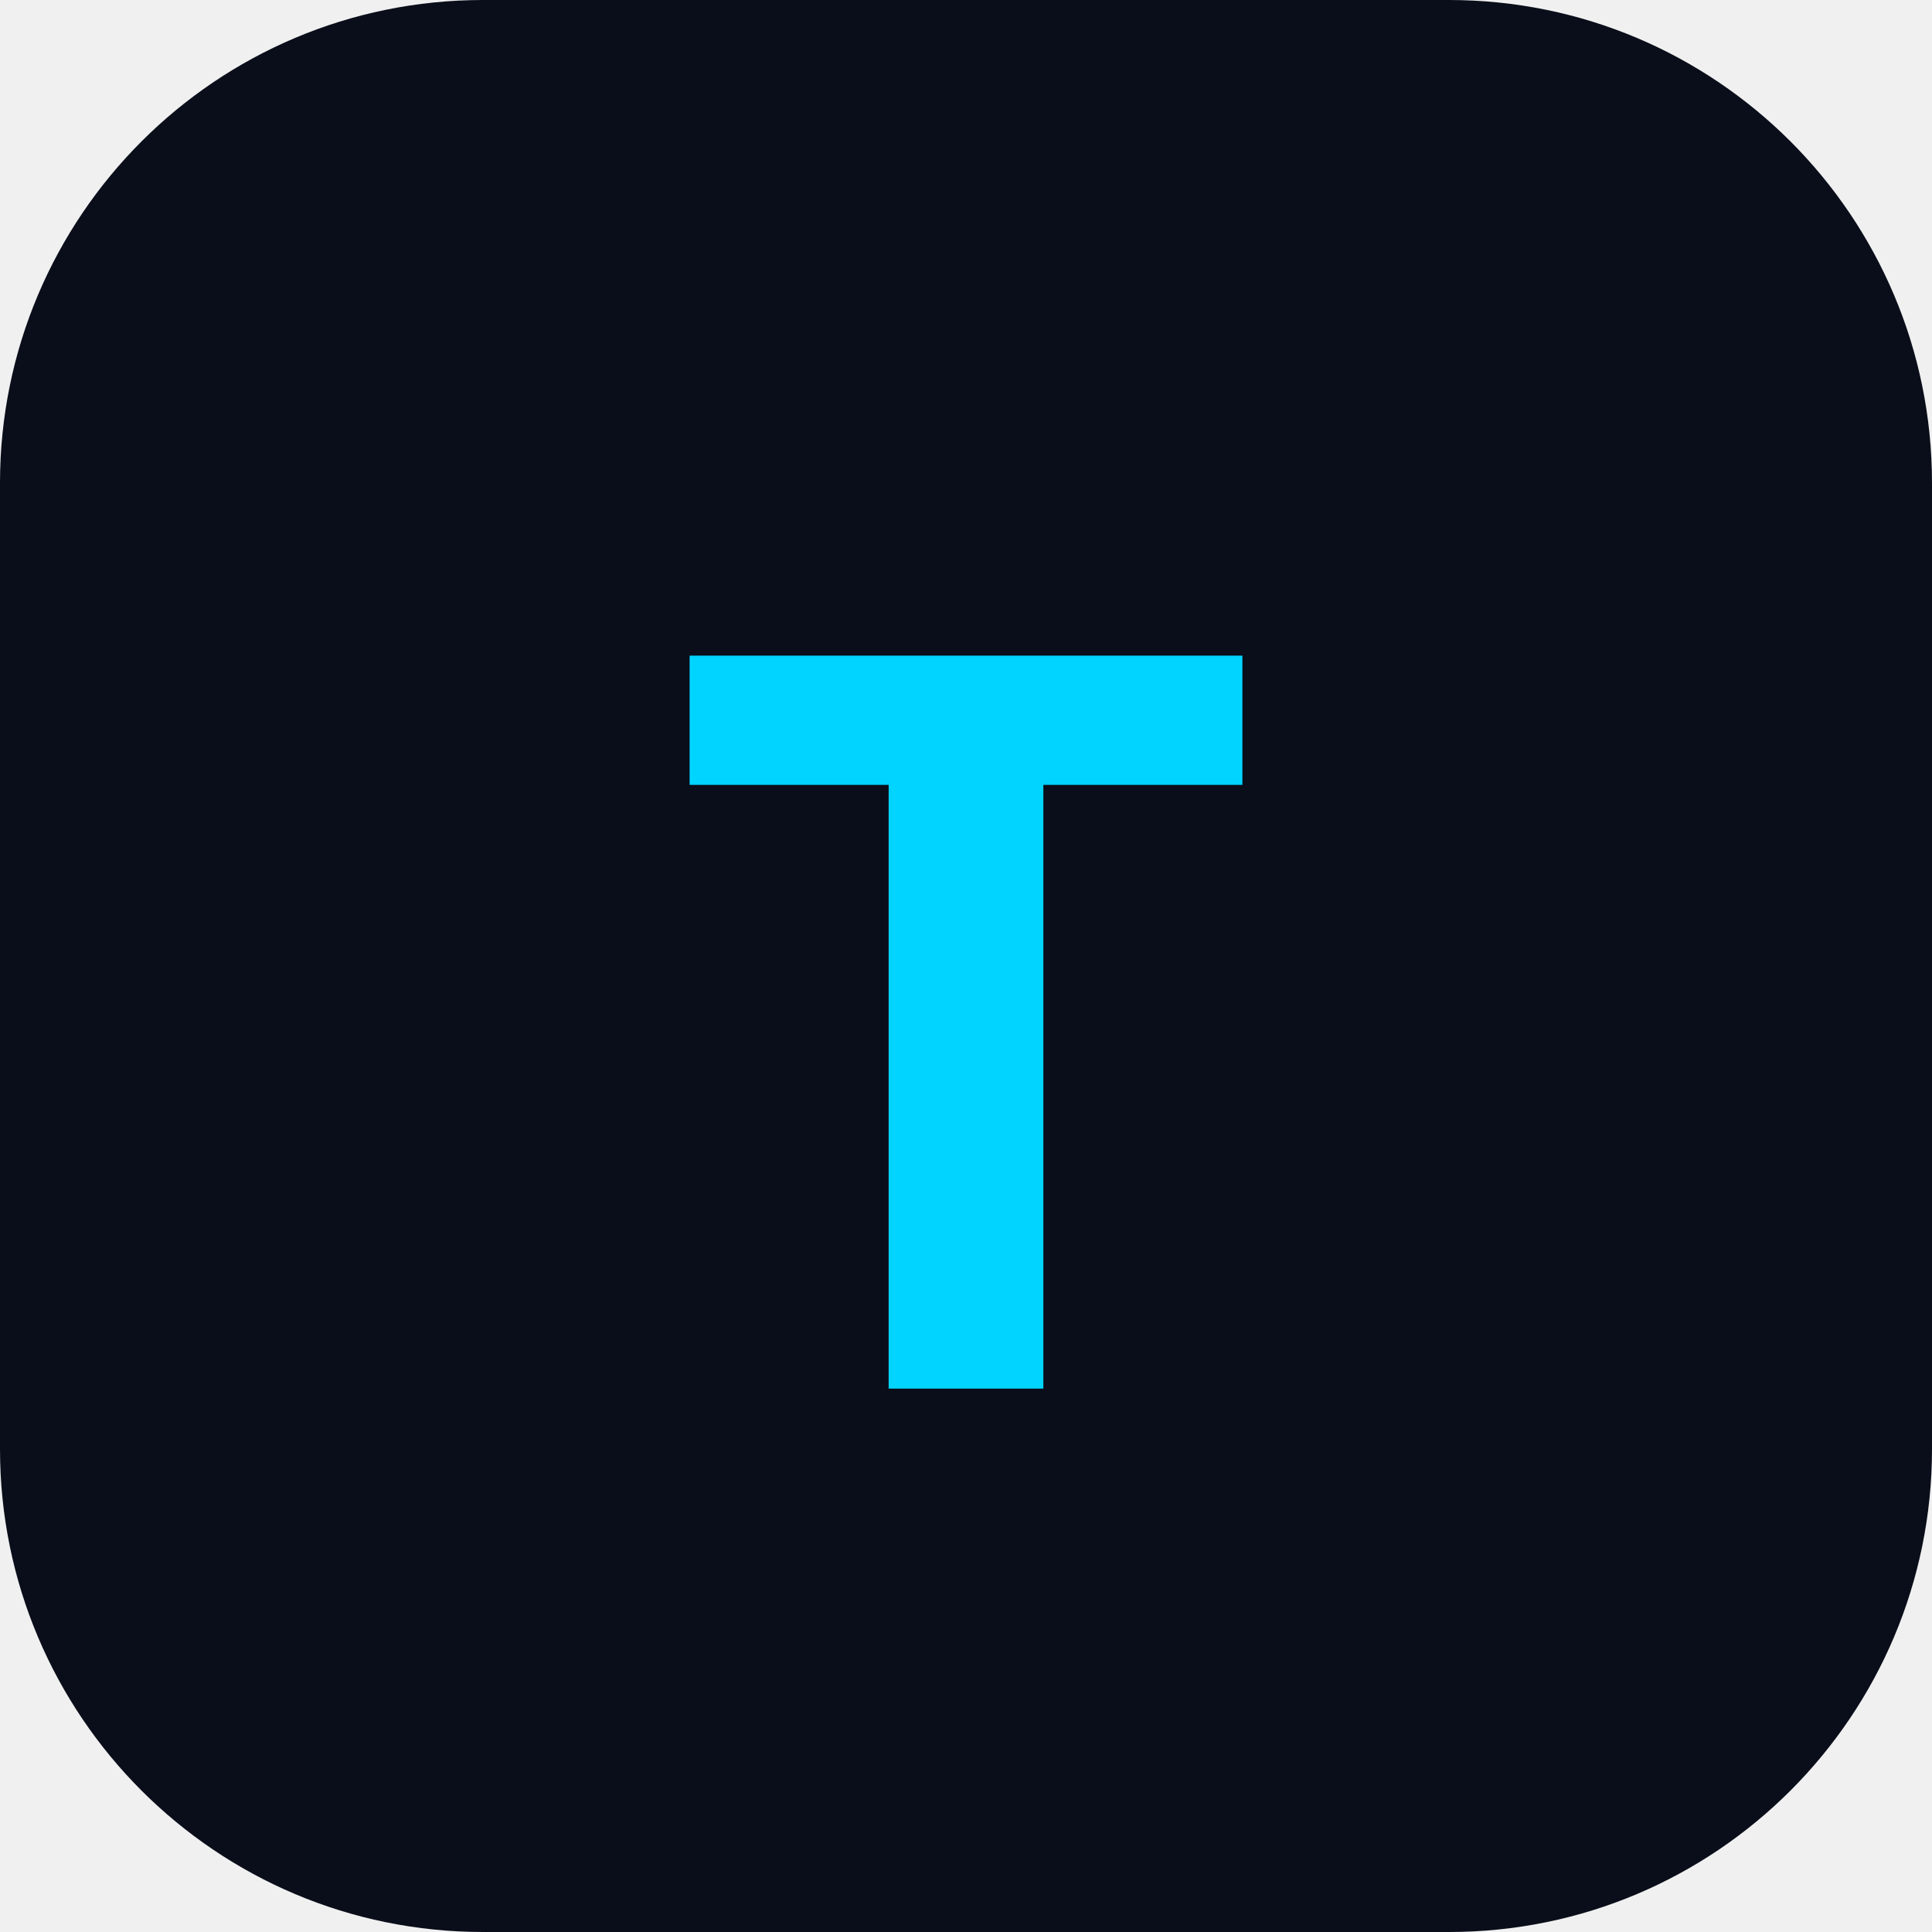
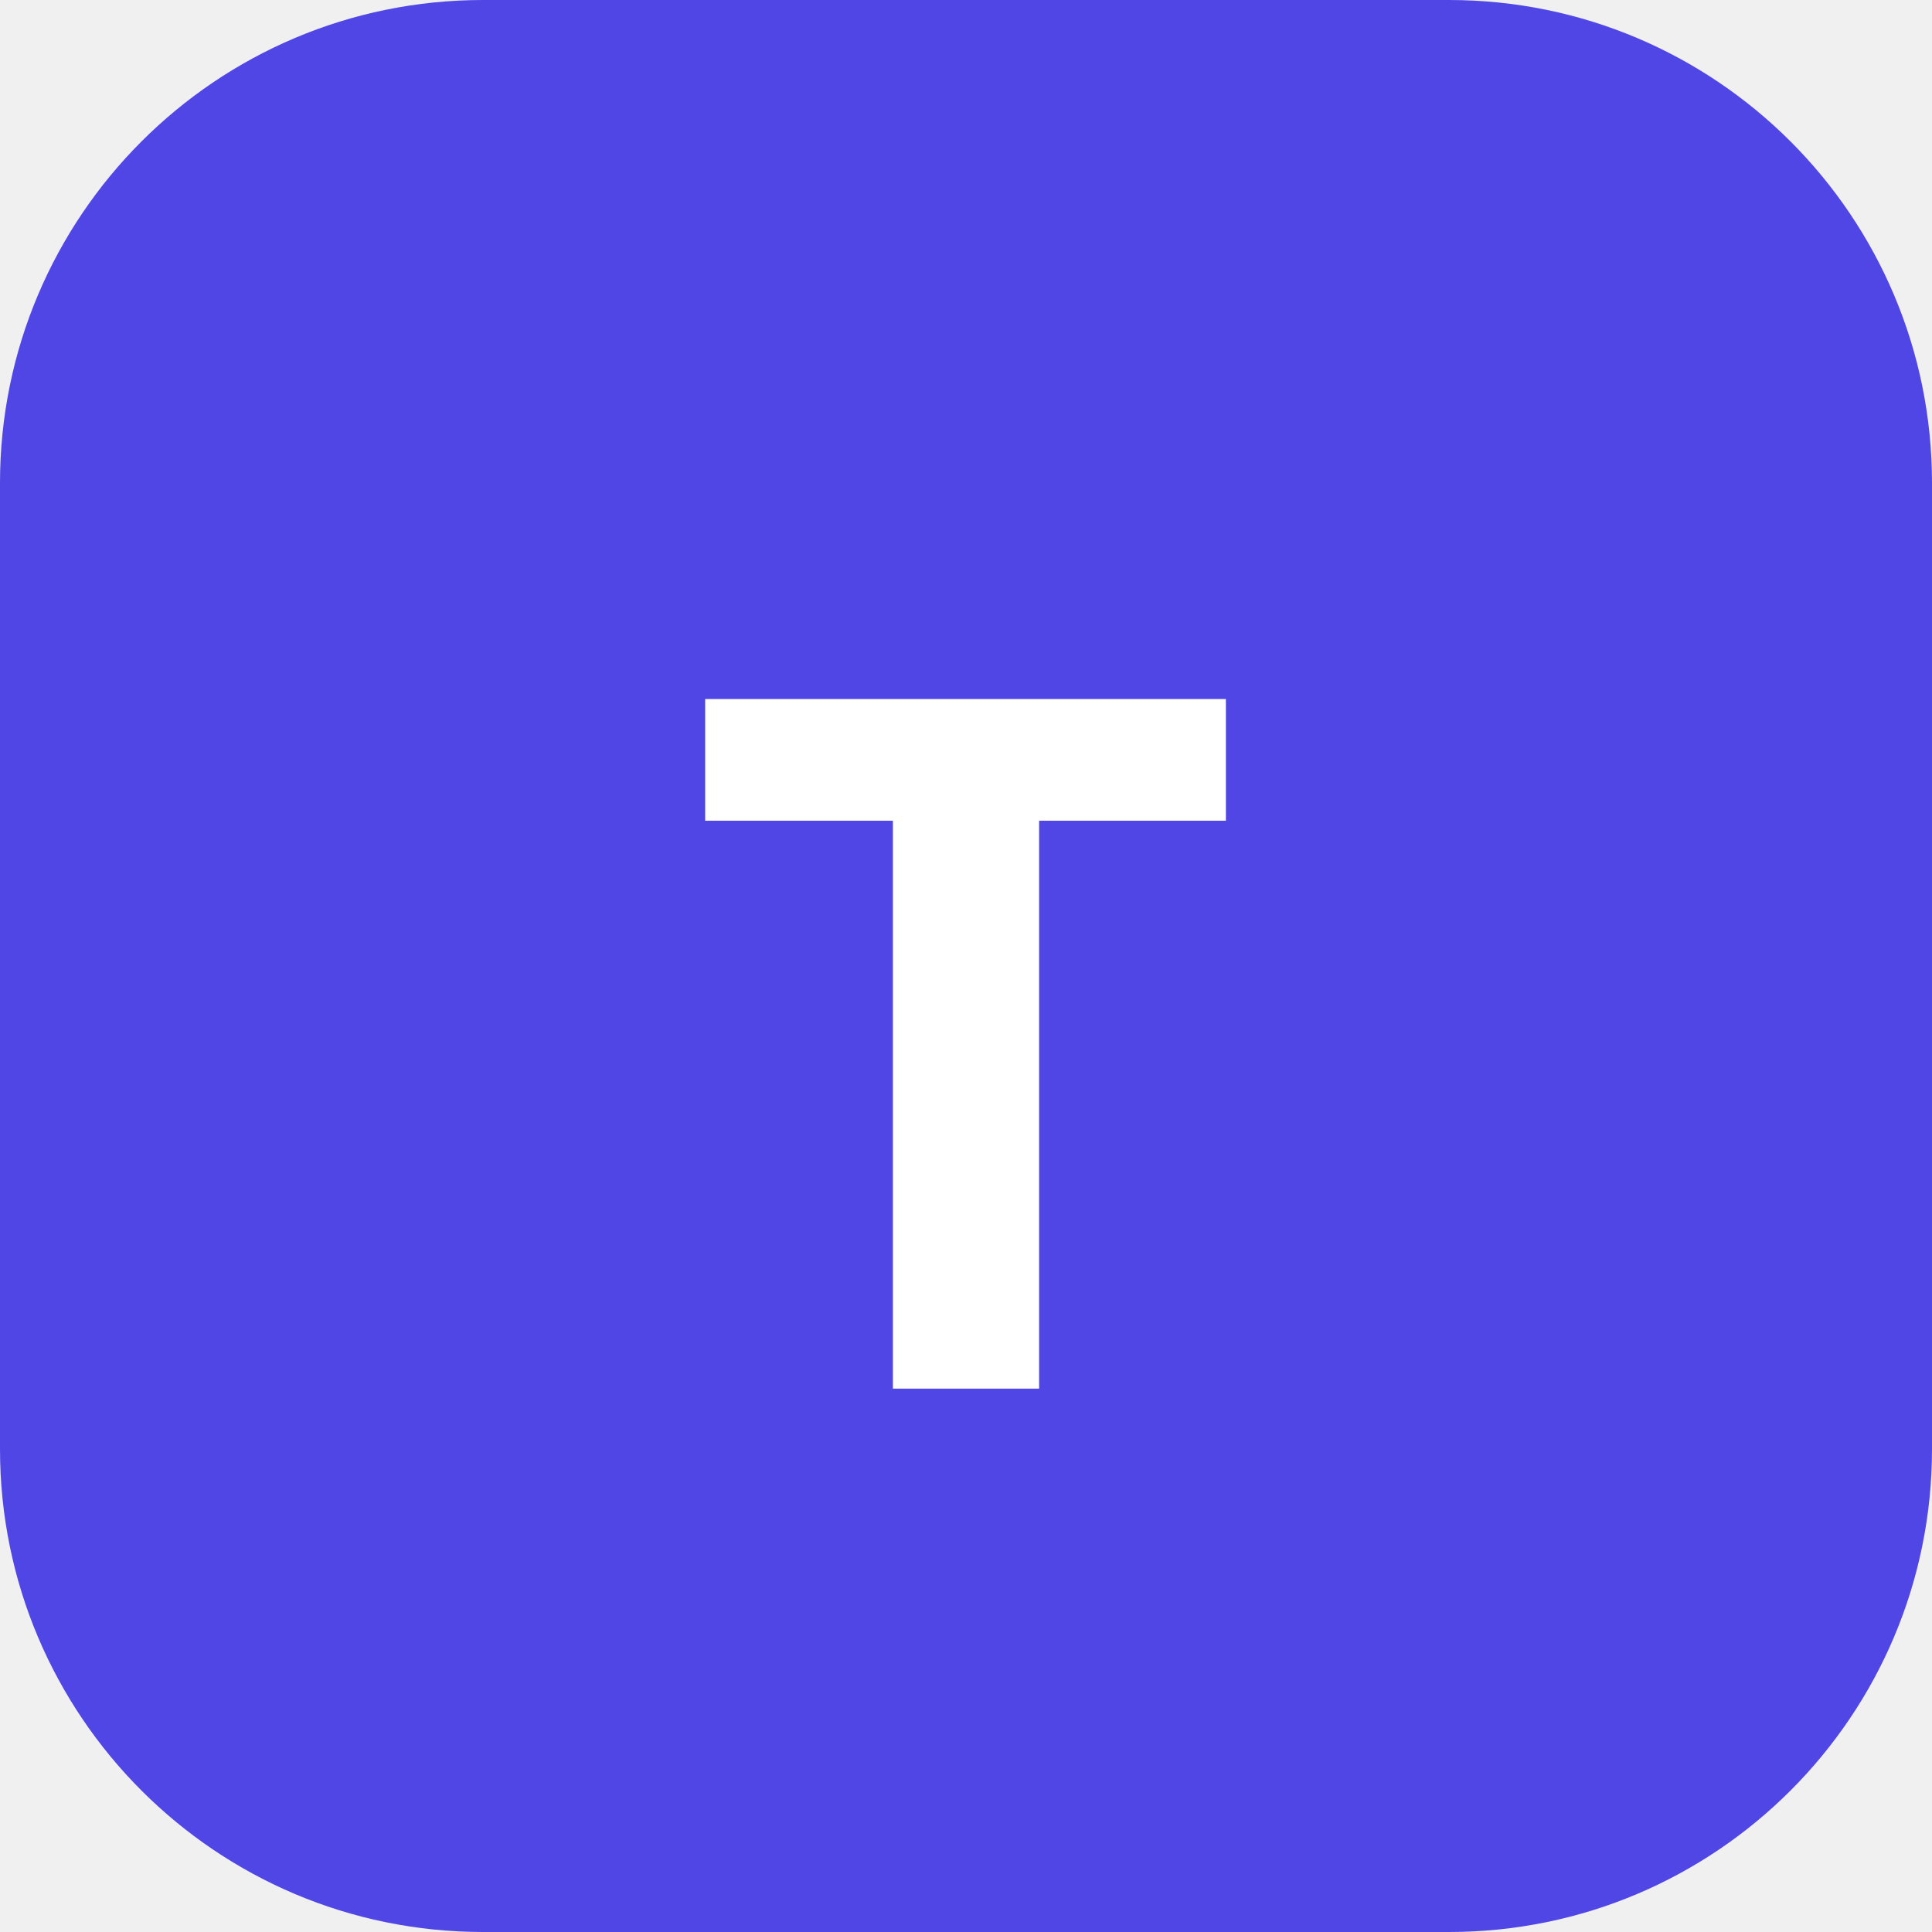
<svg xmlns="http://www.w3.org/2000/svg" viewBox="0 0 32 32">
-   <rect width="32" height="32" rx="8" fill="#0A0E1A" />
-   <text x="16" y="23" text-anchor="middle" fill="#00D4FF" font-family="system-ui,Segoe UI,sans-serif" font-size="17" font-weight="700">T</text>
+   <rect width="32" height="32" rx="8" fill="#4F46E5" />
+   <text x="16" y="23" text-anchor="middle" fill="#FFFFFF" font-family="system-ui,Segoe UI,sans-serif" font-size="16" font-weight="800">T</text>
</svg>
